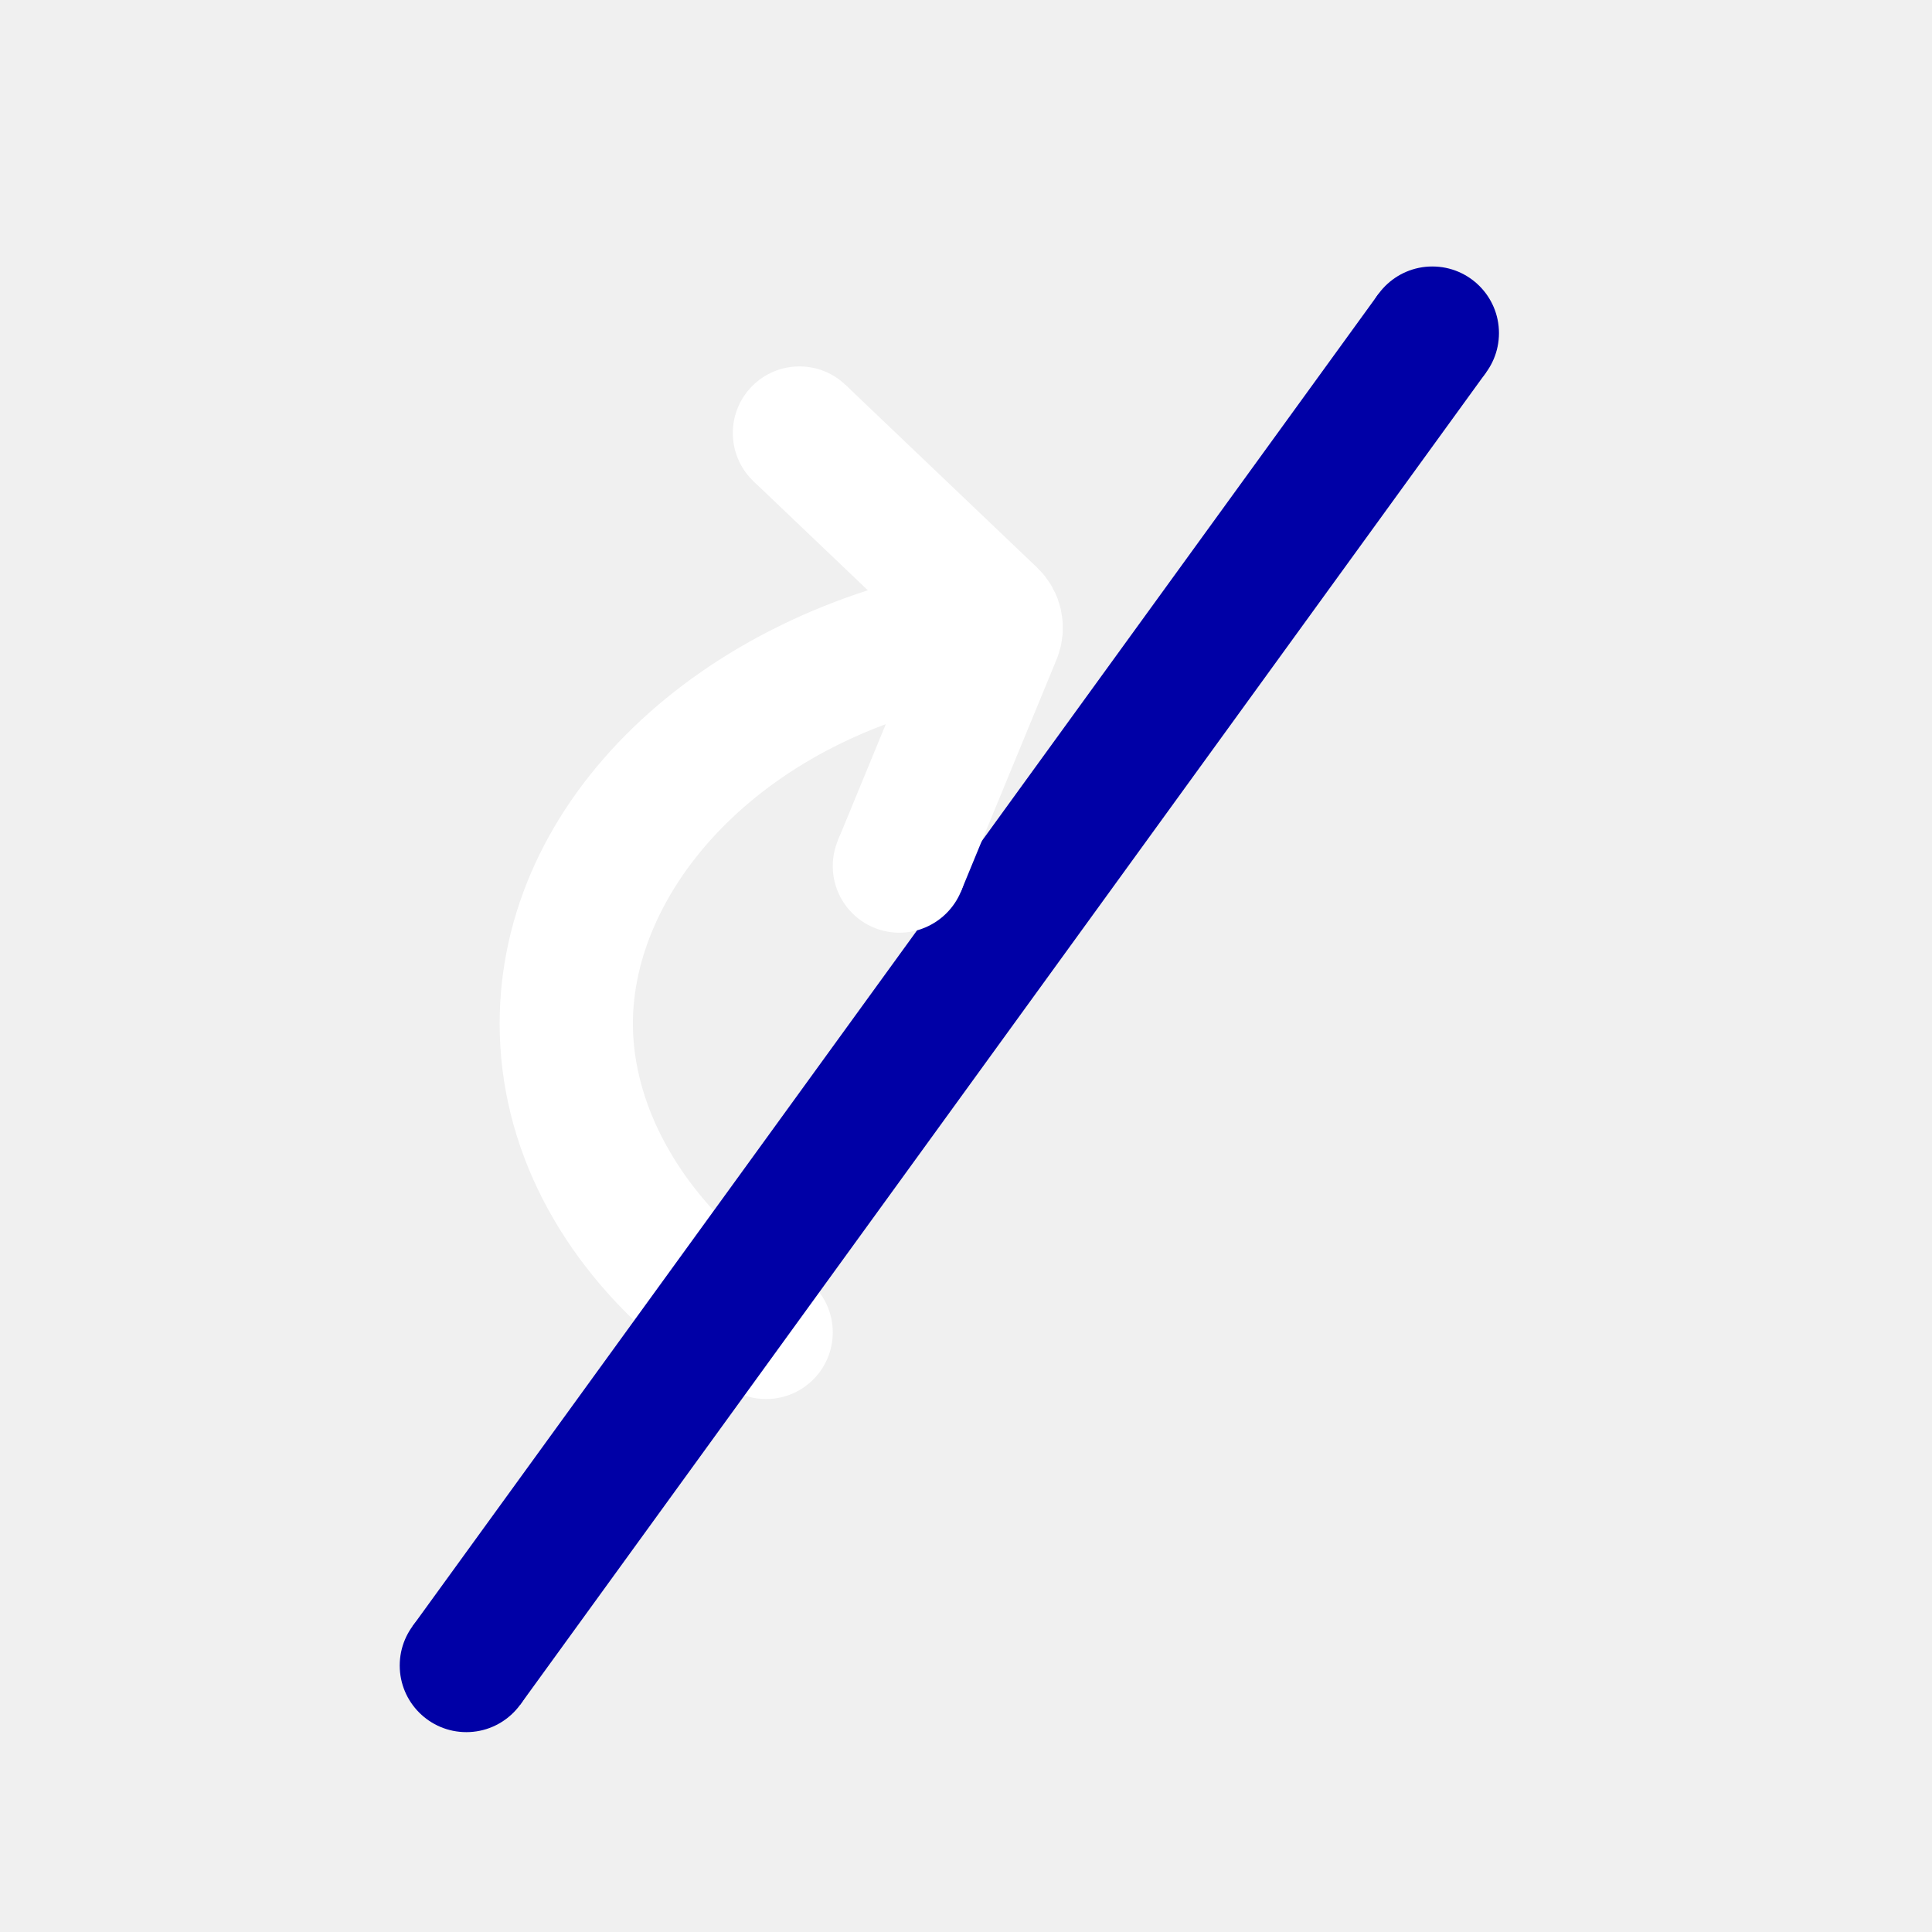
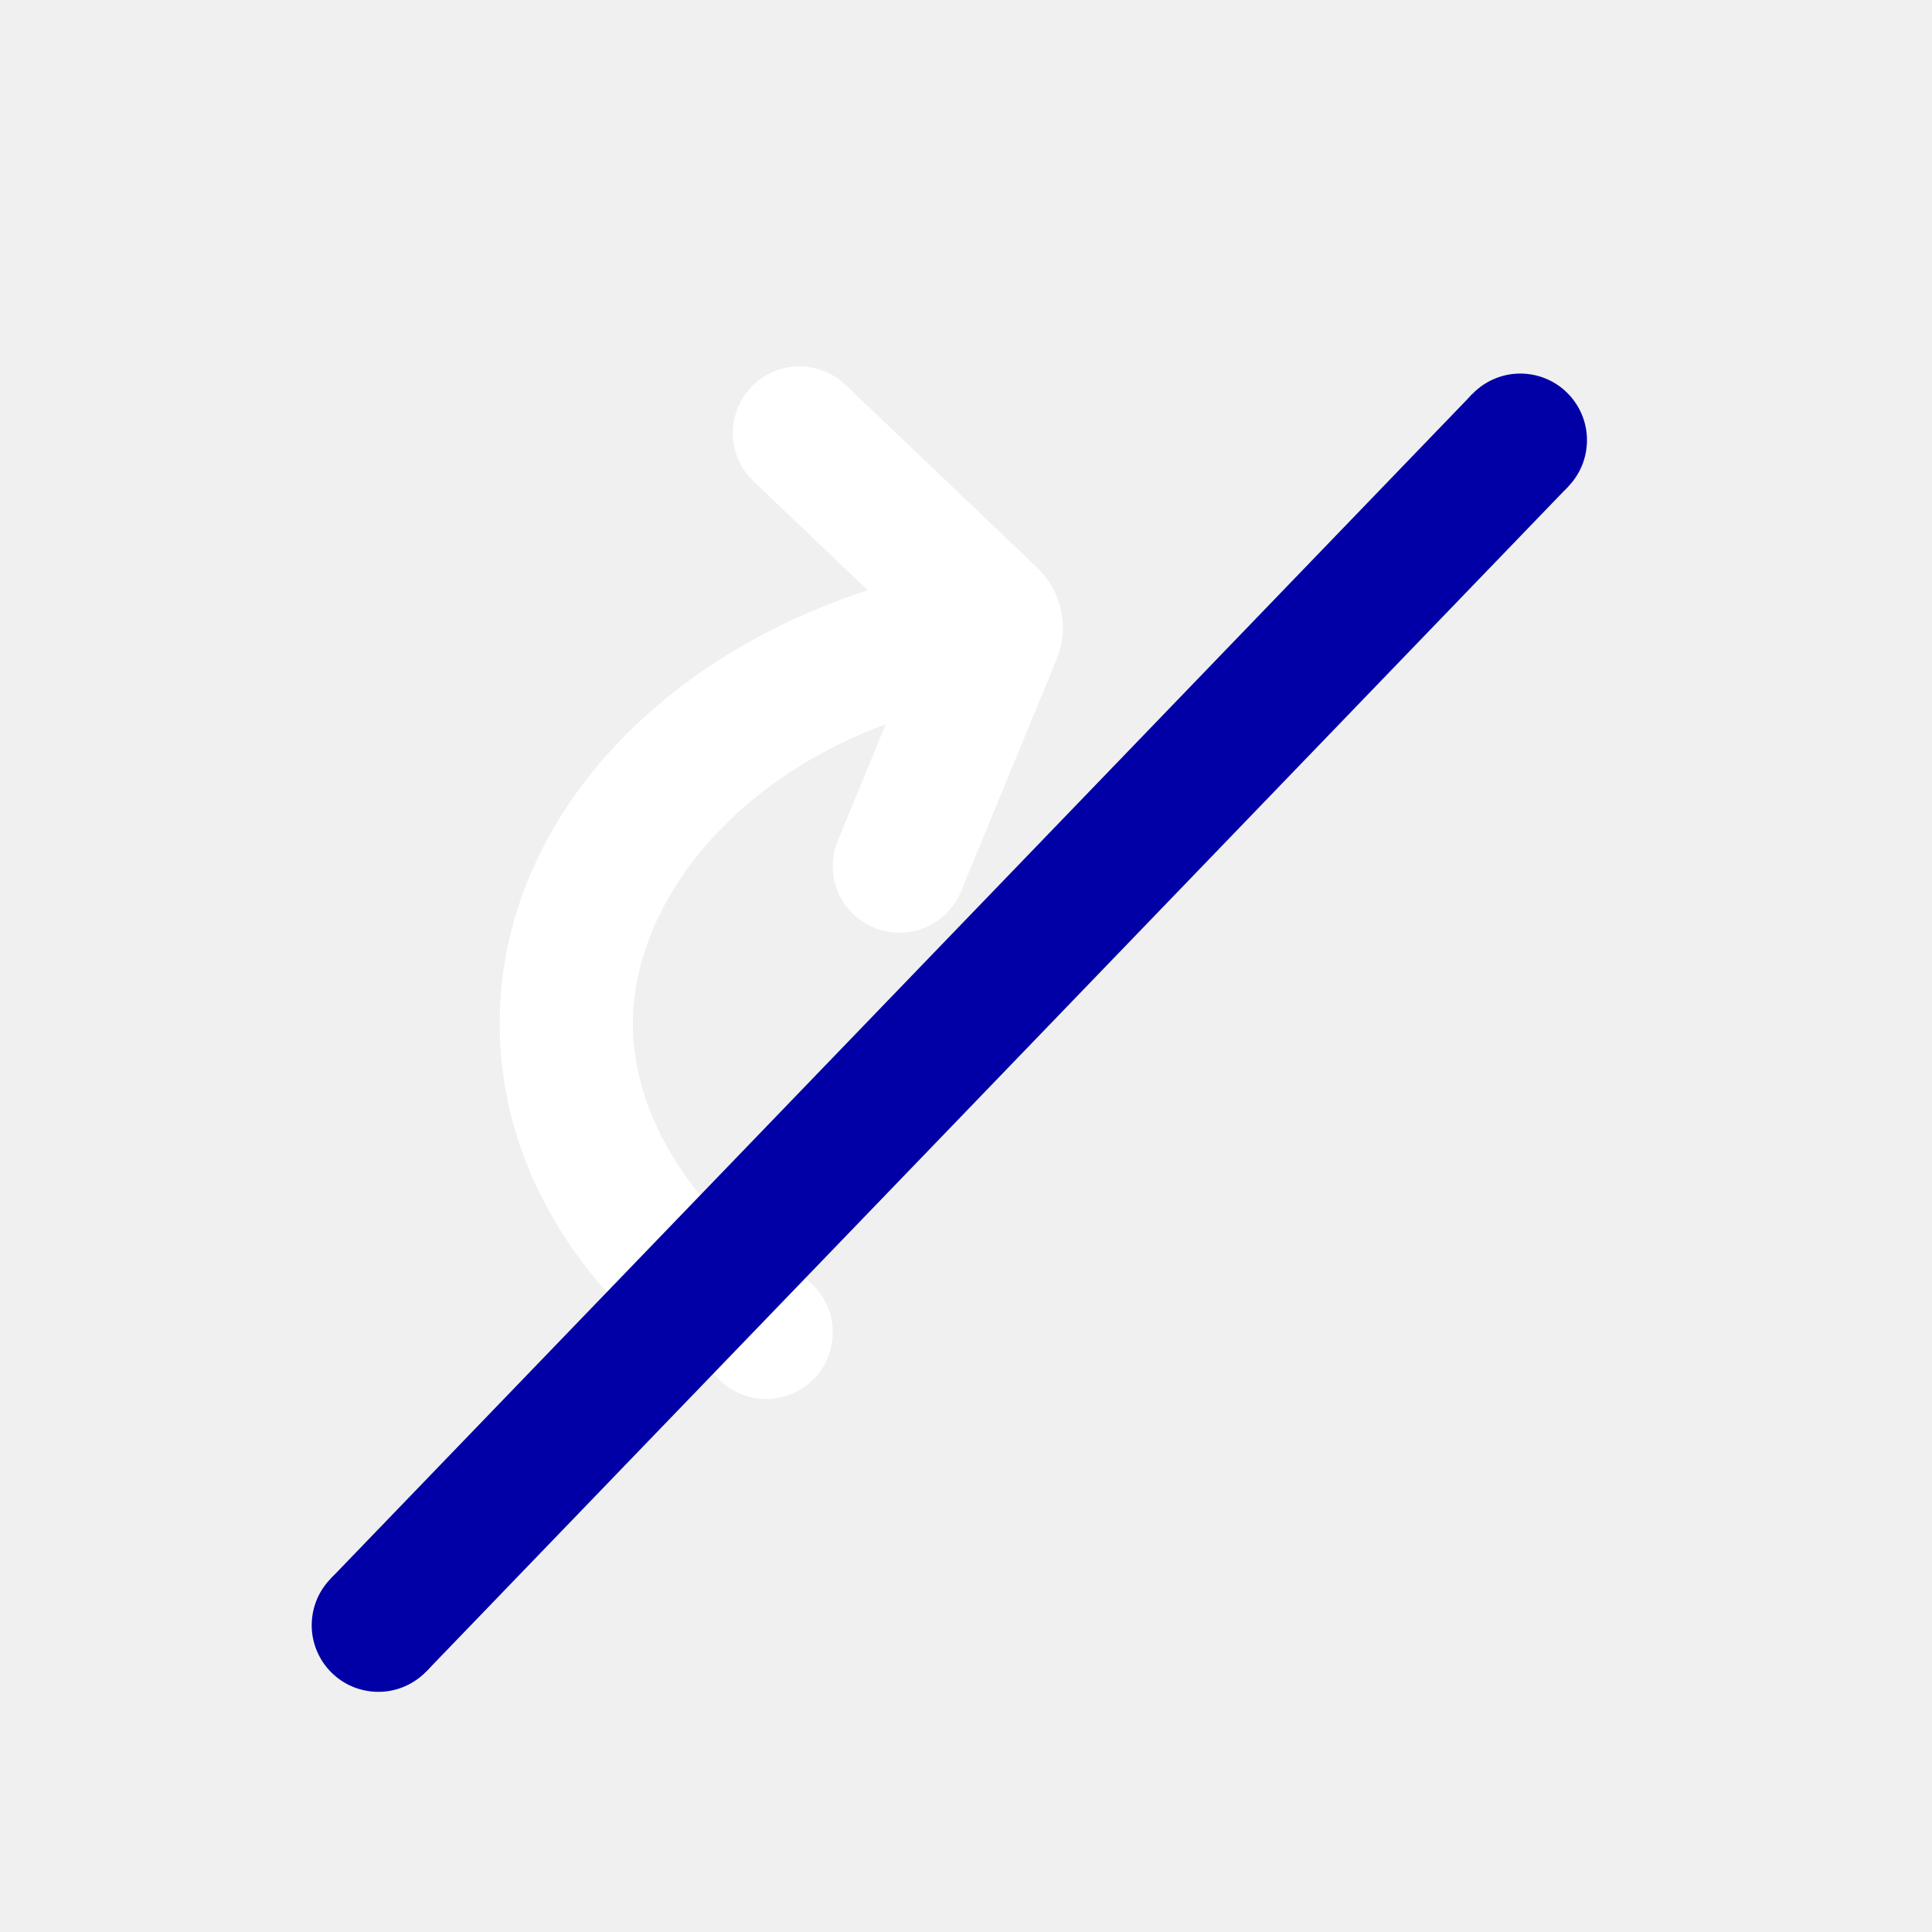
<svg xmlns="http://www.w3.org/2000/svg" width="58" height="58" viewBox="0 0 58 58" fill="none">
  <path fill-rule="evenodd" clip-rule="evenodd" d="M29 21.054C22.721 22.34 19 26.748 19 30.729C19 32.844 20.05 35.079 21.975 36.903L19.84 40.365C16.839 37.85 15 34.459 15 30.729C15 23.994 20.997 18.366 29 17L29 21.054Z" fill="white" />
  <circle cx="2" cy="2" r="2" transform="matrix(1 0 0 -1 21 42)" fill="white" />
-   <path d="M14 50L43 10" stroke="#0000A6" stroke-width="4" />
-   <circle cx="43" cy="10" r="2" fill="#0000A6" />
-   <circle cx="14" cy="50" r="2" fill="#0000A6" />
+   <path d="M11.358 48.79L45.642 13.215" stroke="#0000A6" stroke-width="4" />
+   <circle cx="45.642" cy="13.215" r="2" transform="rotate(8 45.6424 13.2149)" fill="#0000A6" />
+   <circle cx="11.358" cy="48.79" r="2" transform="rotate(8 11.3577 48.7896)" fill="#0000A6" />
  <path d="M27 26L29.87 19.036C29.948 18.846 29.902 18.626 29.752 18.484L24 13" stroke="white" stroke-width="4" stroke-linejoin="round" />
  <circle cx="2" cy="2" r="2" transform="matrix(1 0 0 -1 25 28)" fill="white" />
  <circle cx="2" cy="2" r="2" transform="matrix(1 0 0 -1 22 15)" fill="white" />
</svg>
